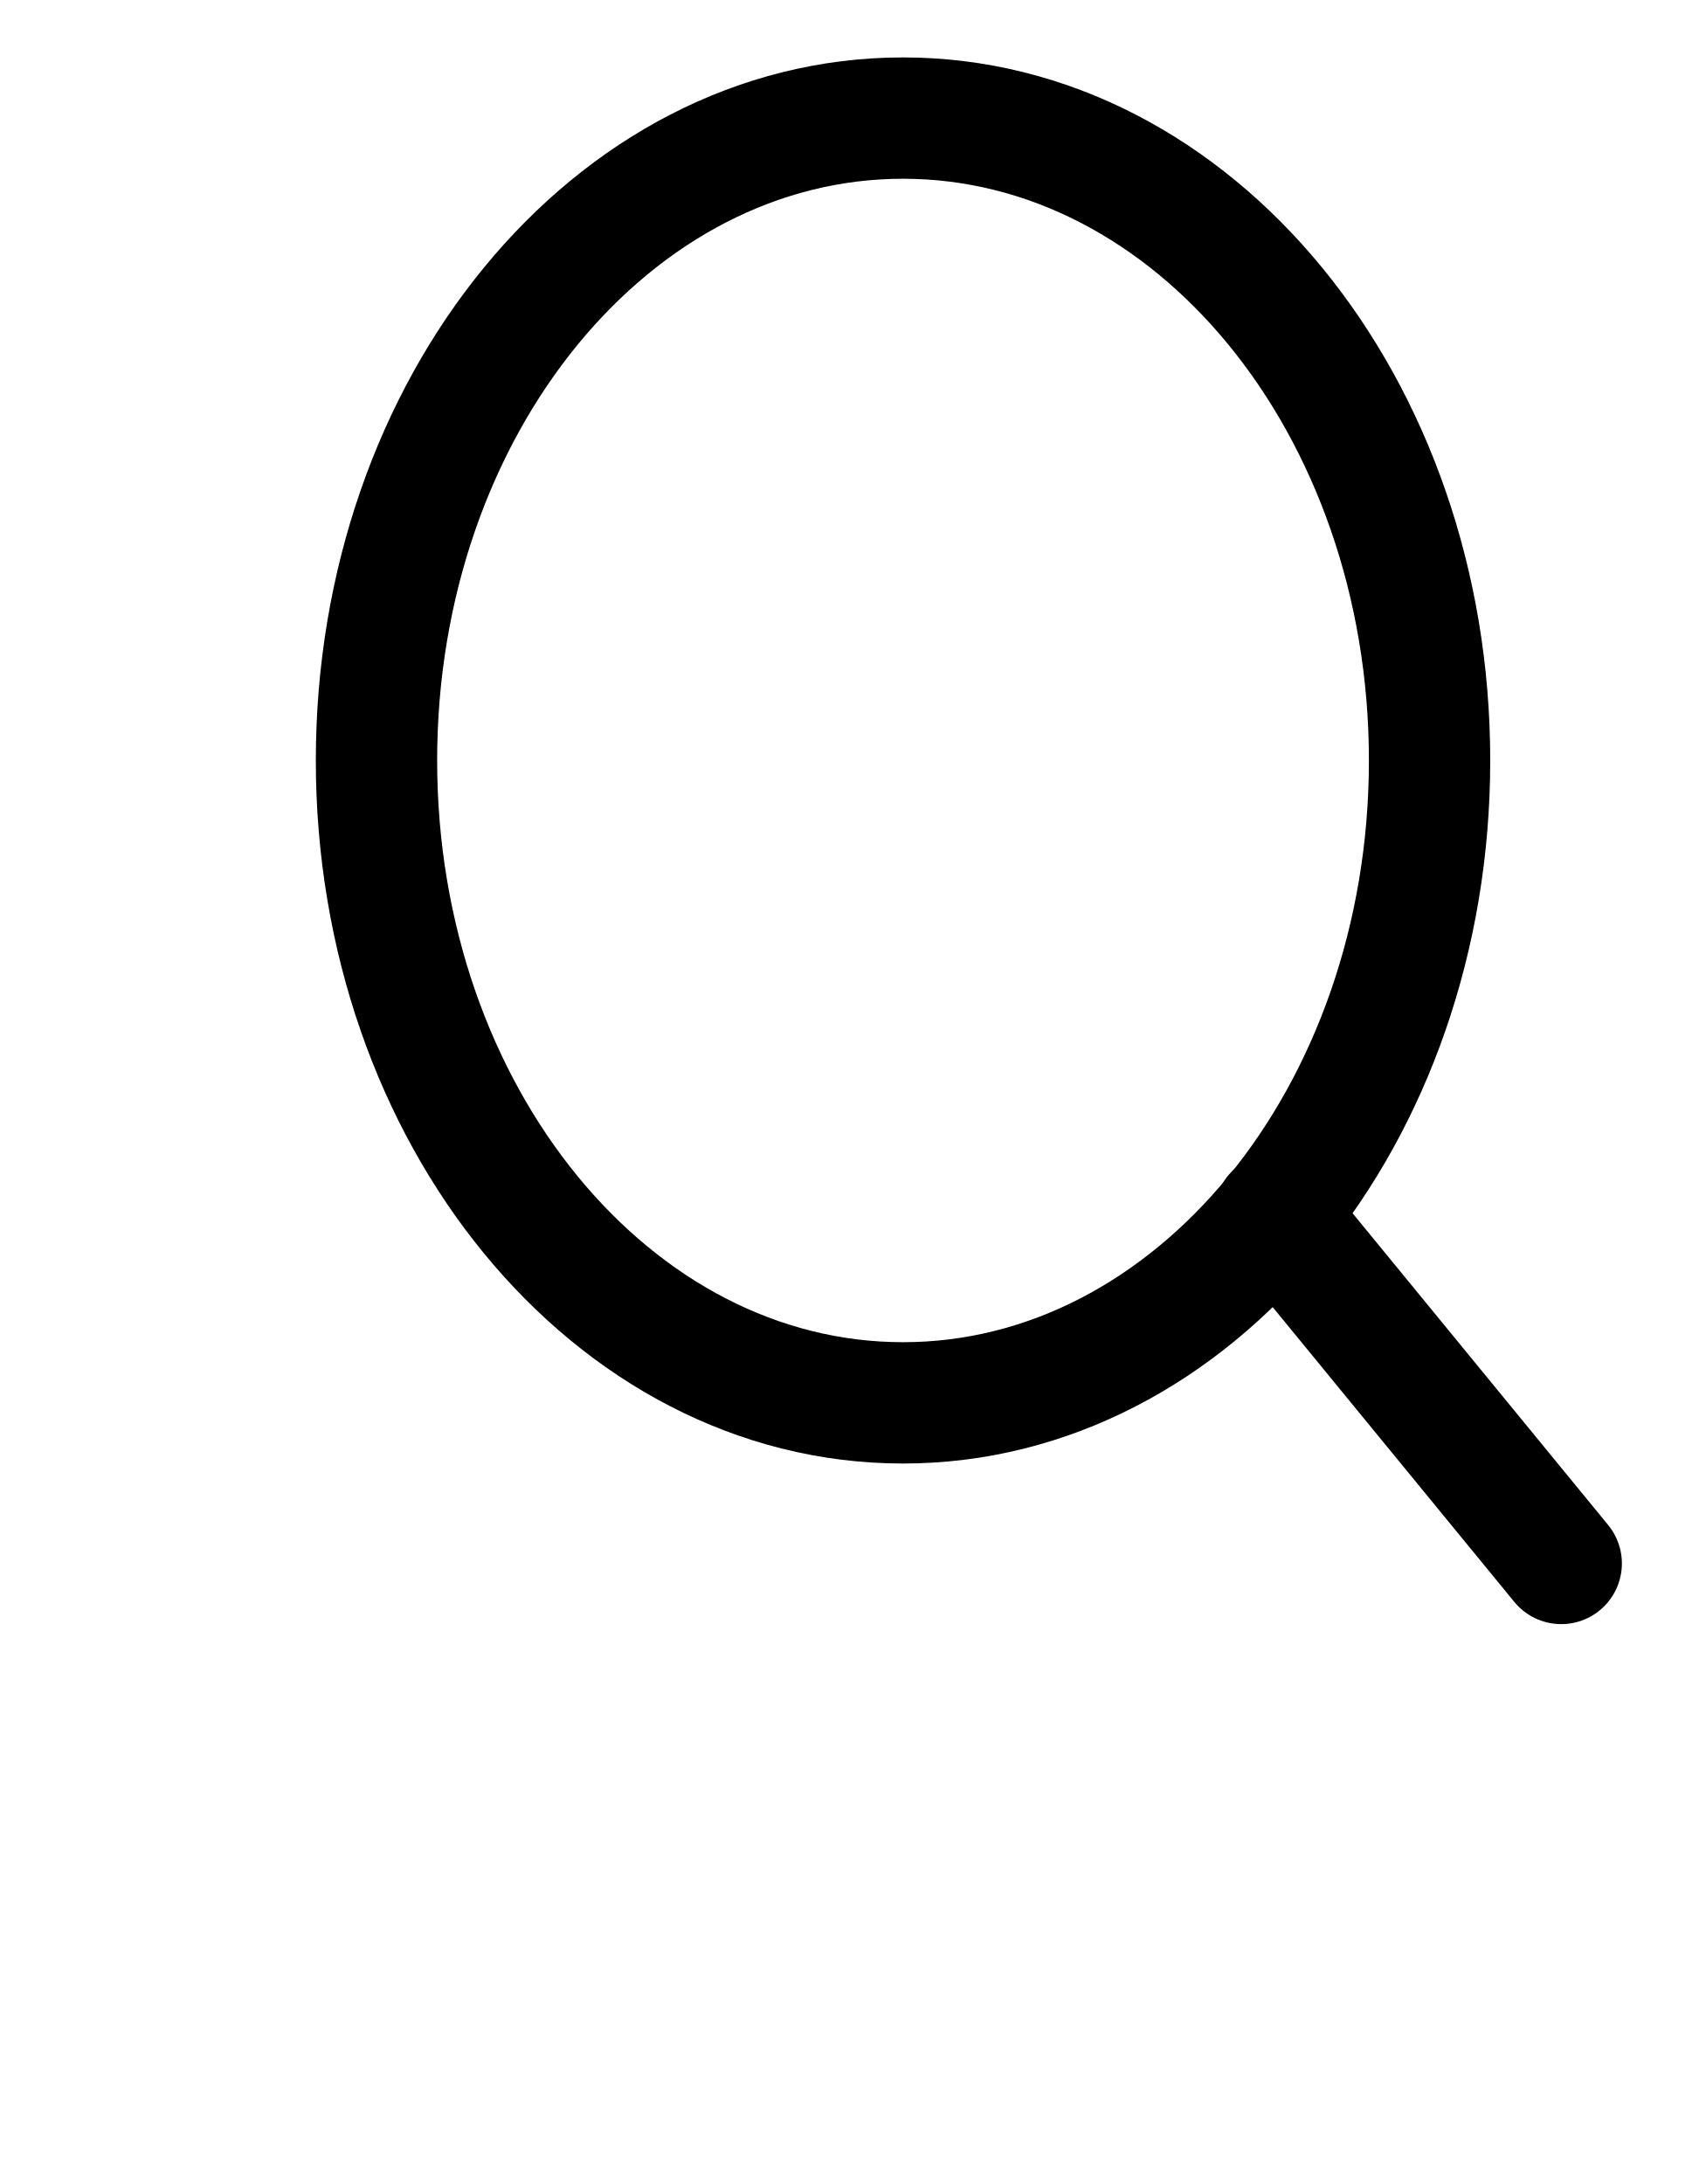
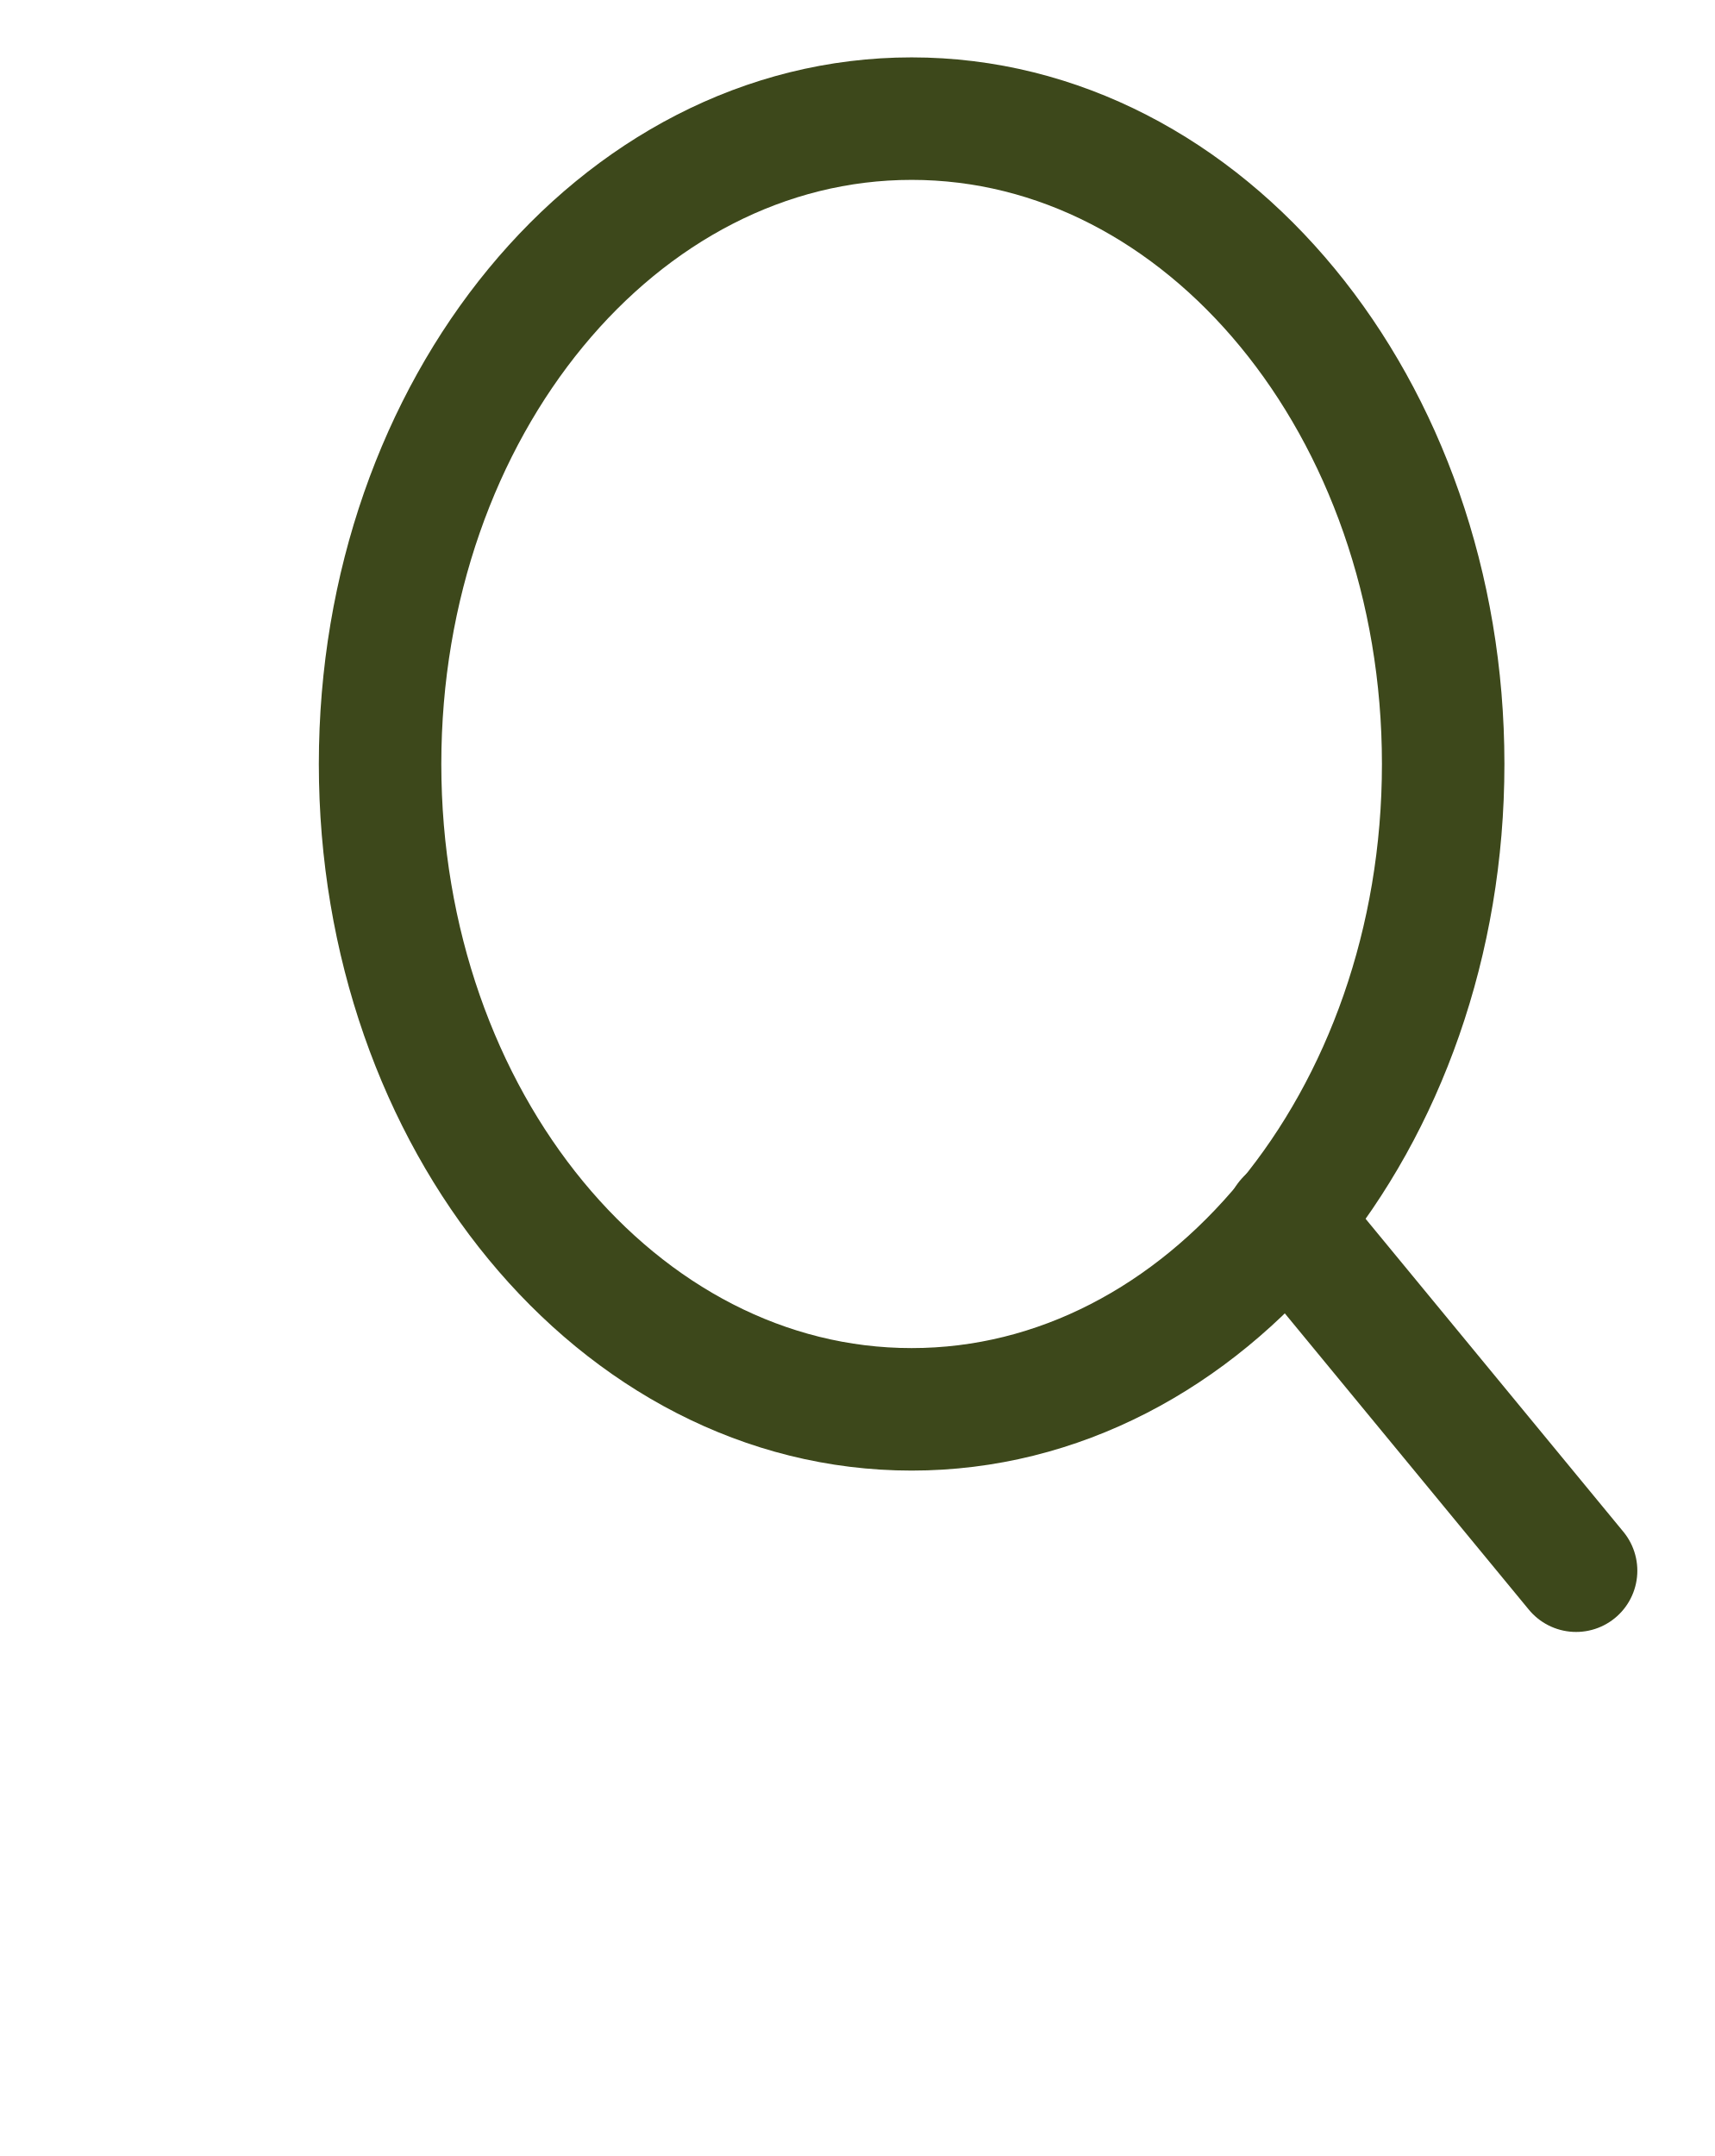
- <svg xmlns="http://www.w3.org/2000/svg" width="35" height="45" viewBox="0 0 35 45" fill="none">
-   <path d="M18.608 28.905C24.601 28.905 29.458 22.979 29.458 15.669C29.458 8.359 24.601 2.433 18.608 2.433C12.616 2.433 7.758 8.359 7.758 15.669C7.758 22.979 12.616 28.905 18.608 28.905Z" stroke="black" stroke-width="2.5" stroke-linecap="round" stroke-linejoin="round" />
-   <path d="M32.171 32.214L26.271 25.017" stroke="black" stroke-width="2.5" stroke-linecap="round" stroke-linejoin="round" />
+ <svg xmlns="http://www.w3.org/2000/svg" width="35" height="44" viewBox="0 0 35 44" fill="none">
+   <path d="M18.608 28.762C24.601 28.762 29.458 22.866 29.458 15.592C29.458 8.318 24.601 2.421 18.608 2.421C12.616 2.421 7.758 8.318 7.758 15.592C7.758 22.866 12.616 28.762 18.608 28.762Z" stroke="#3D481B" stroke-width="2.5" stroke-linecap="round" stroke-linejoin="round" />
+   <path d="M32.171 32.055L26.271 24.893" stroke="#3D481B" stroke-width="2.5" stroke-linecap="round" stroke-linejoin="round" />
</svg>
